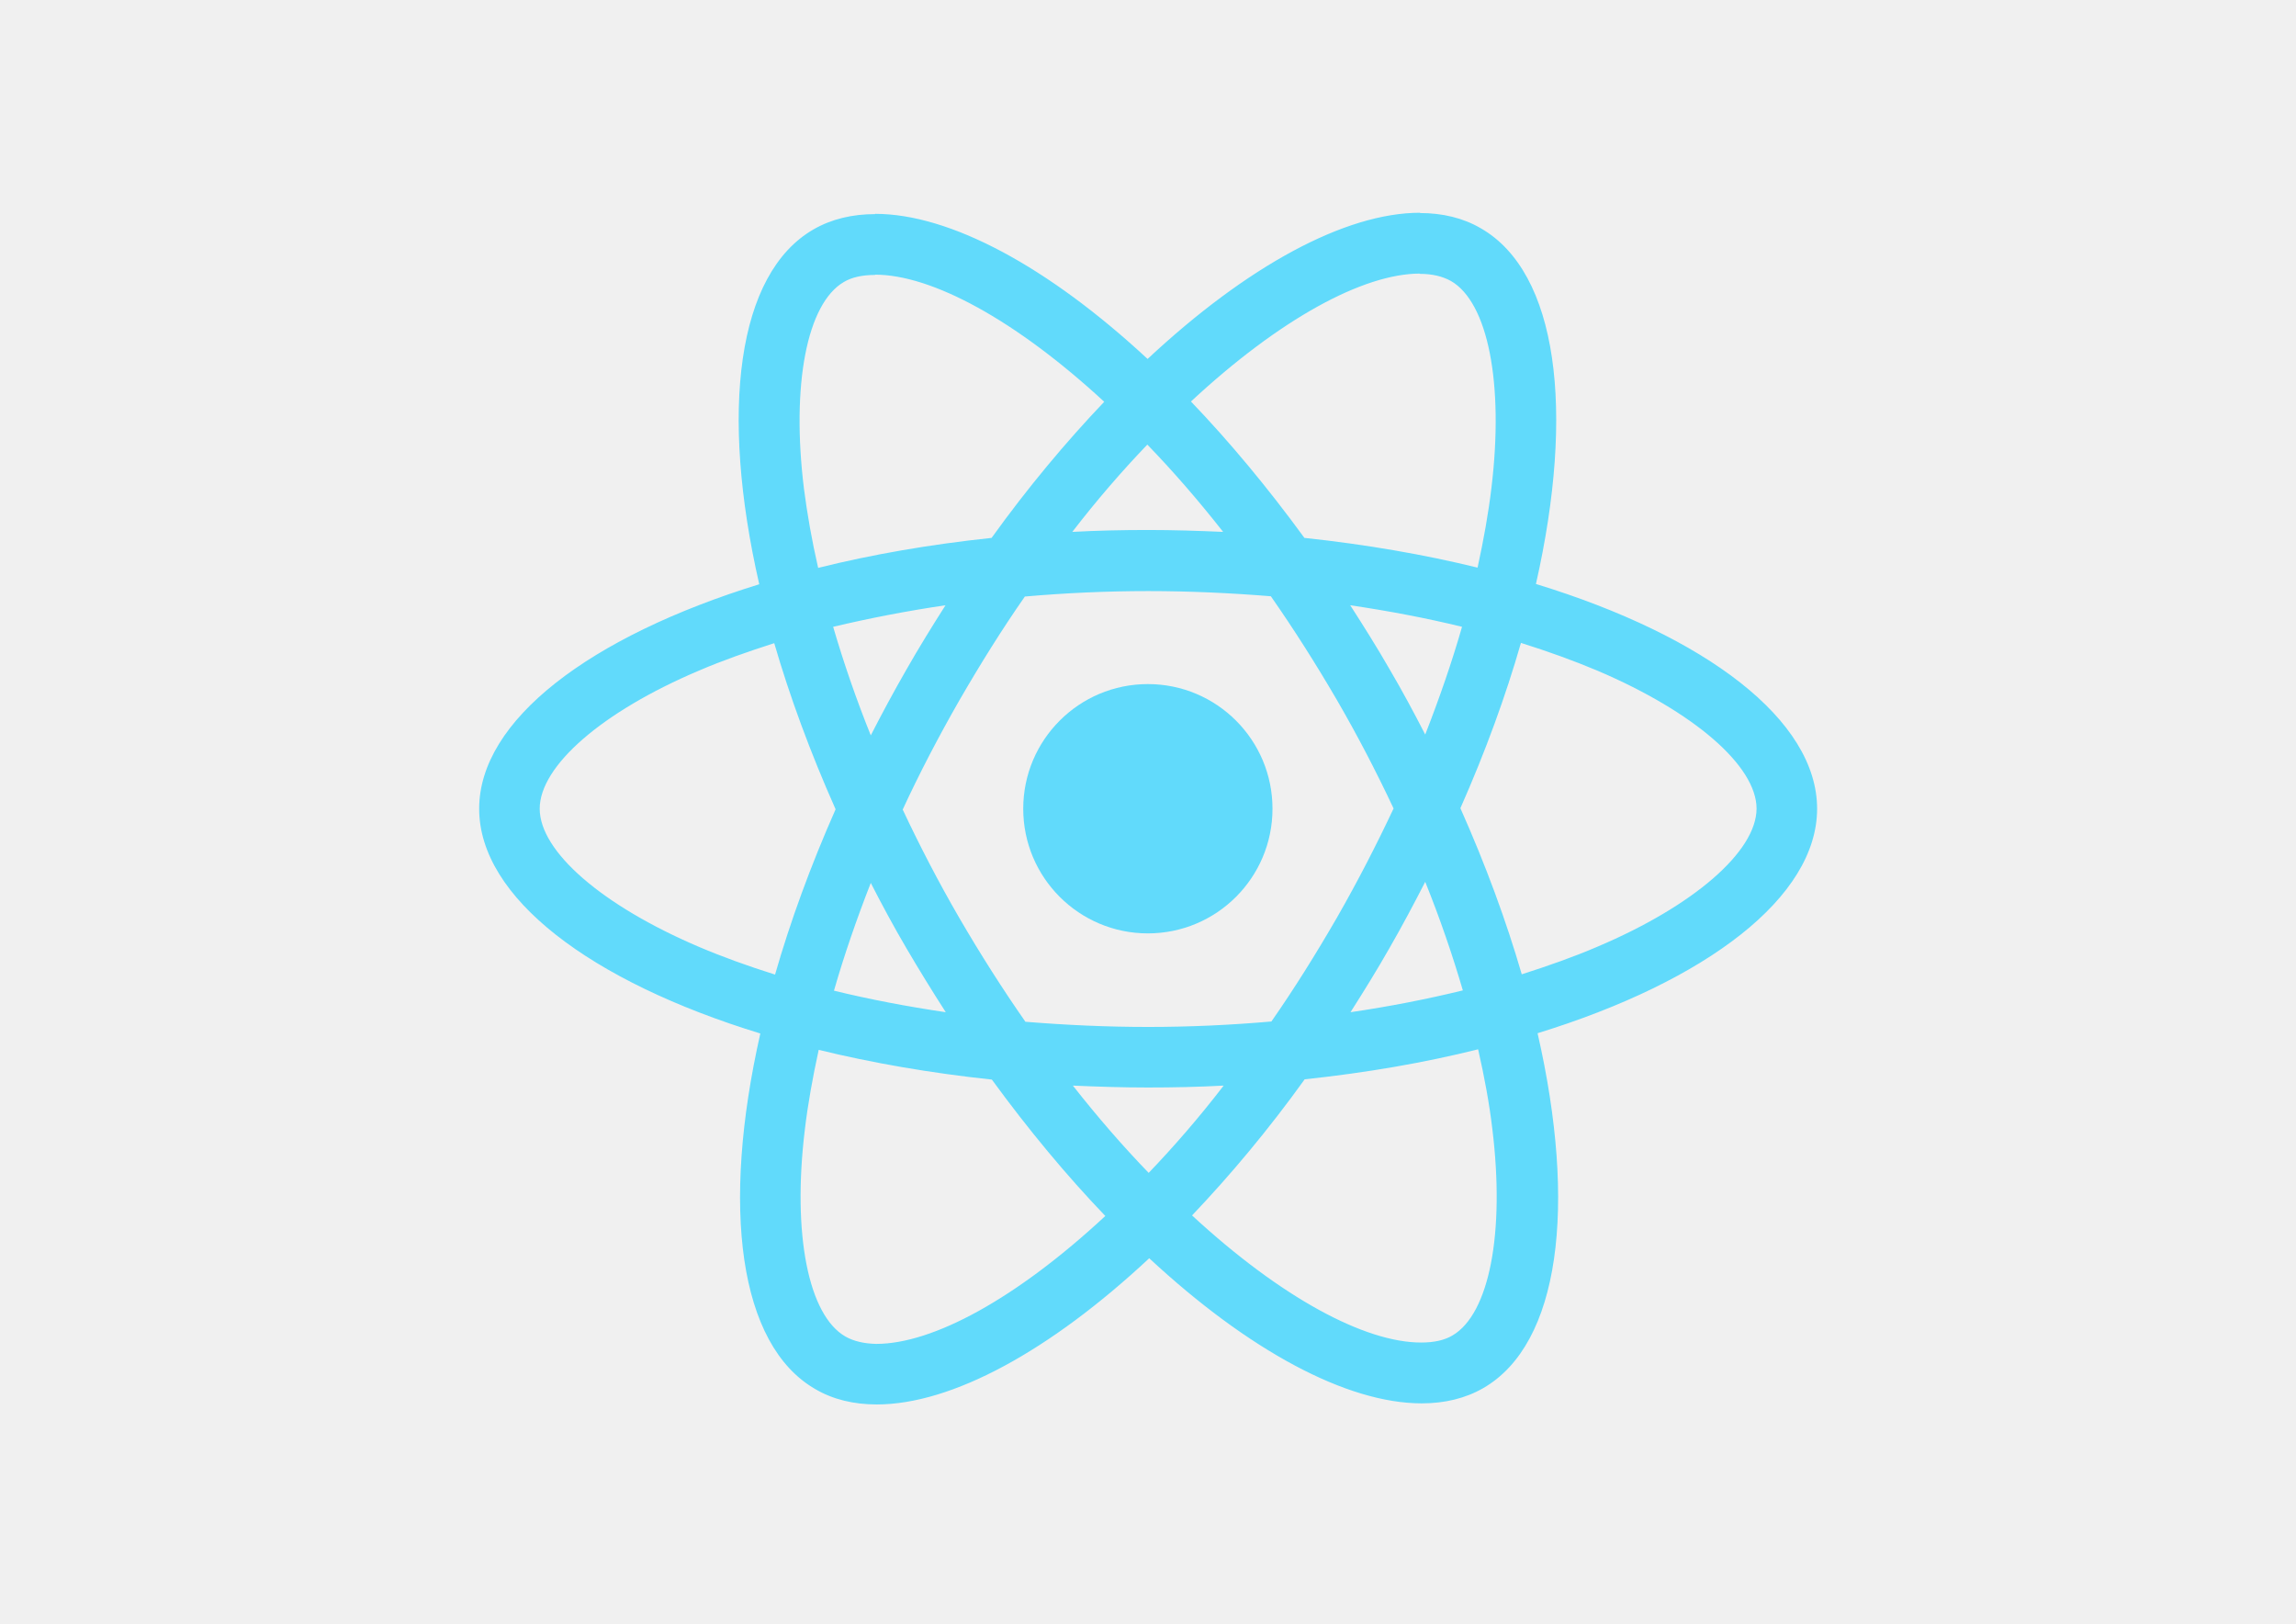
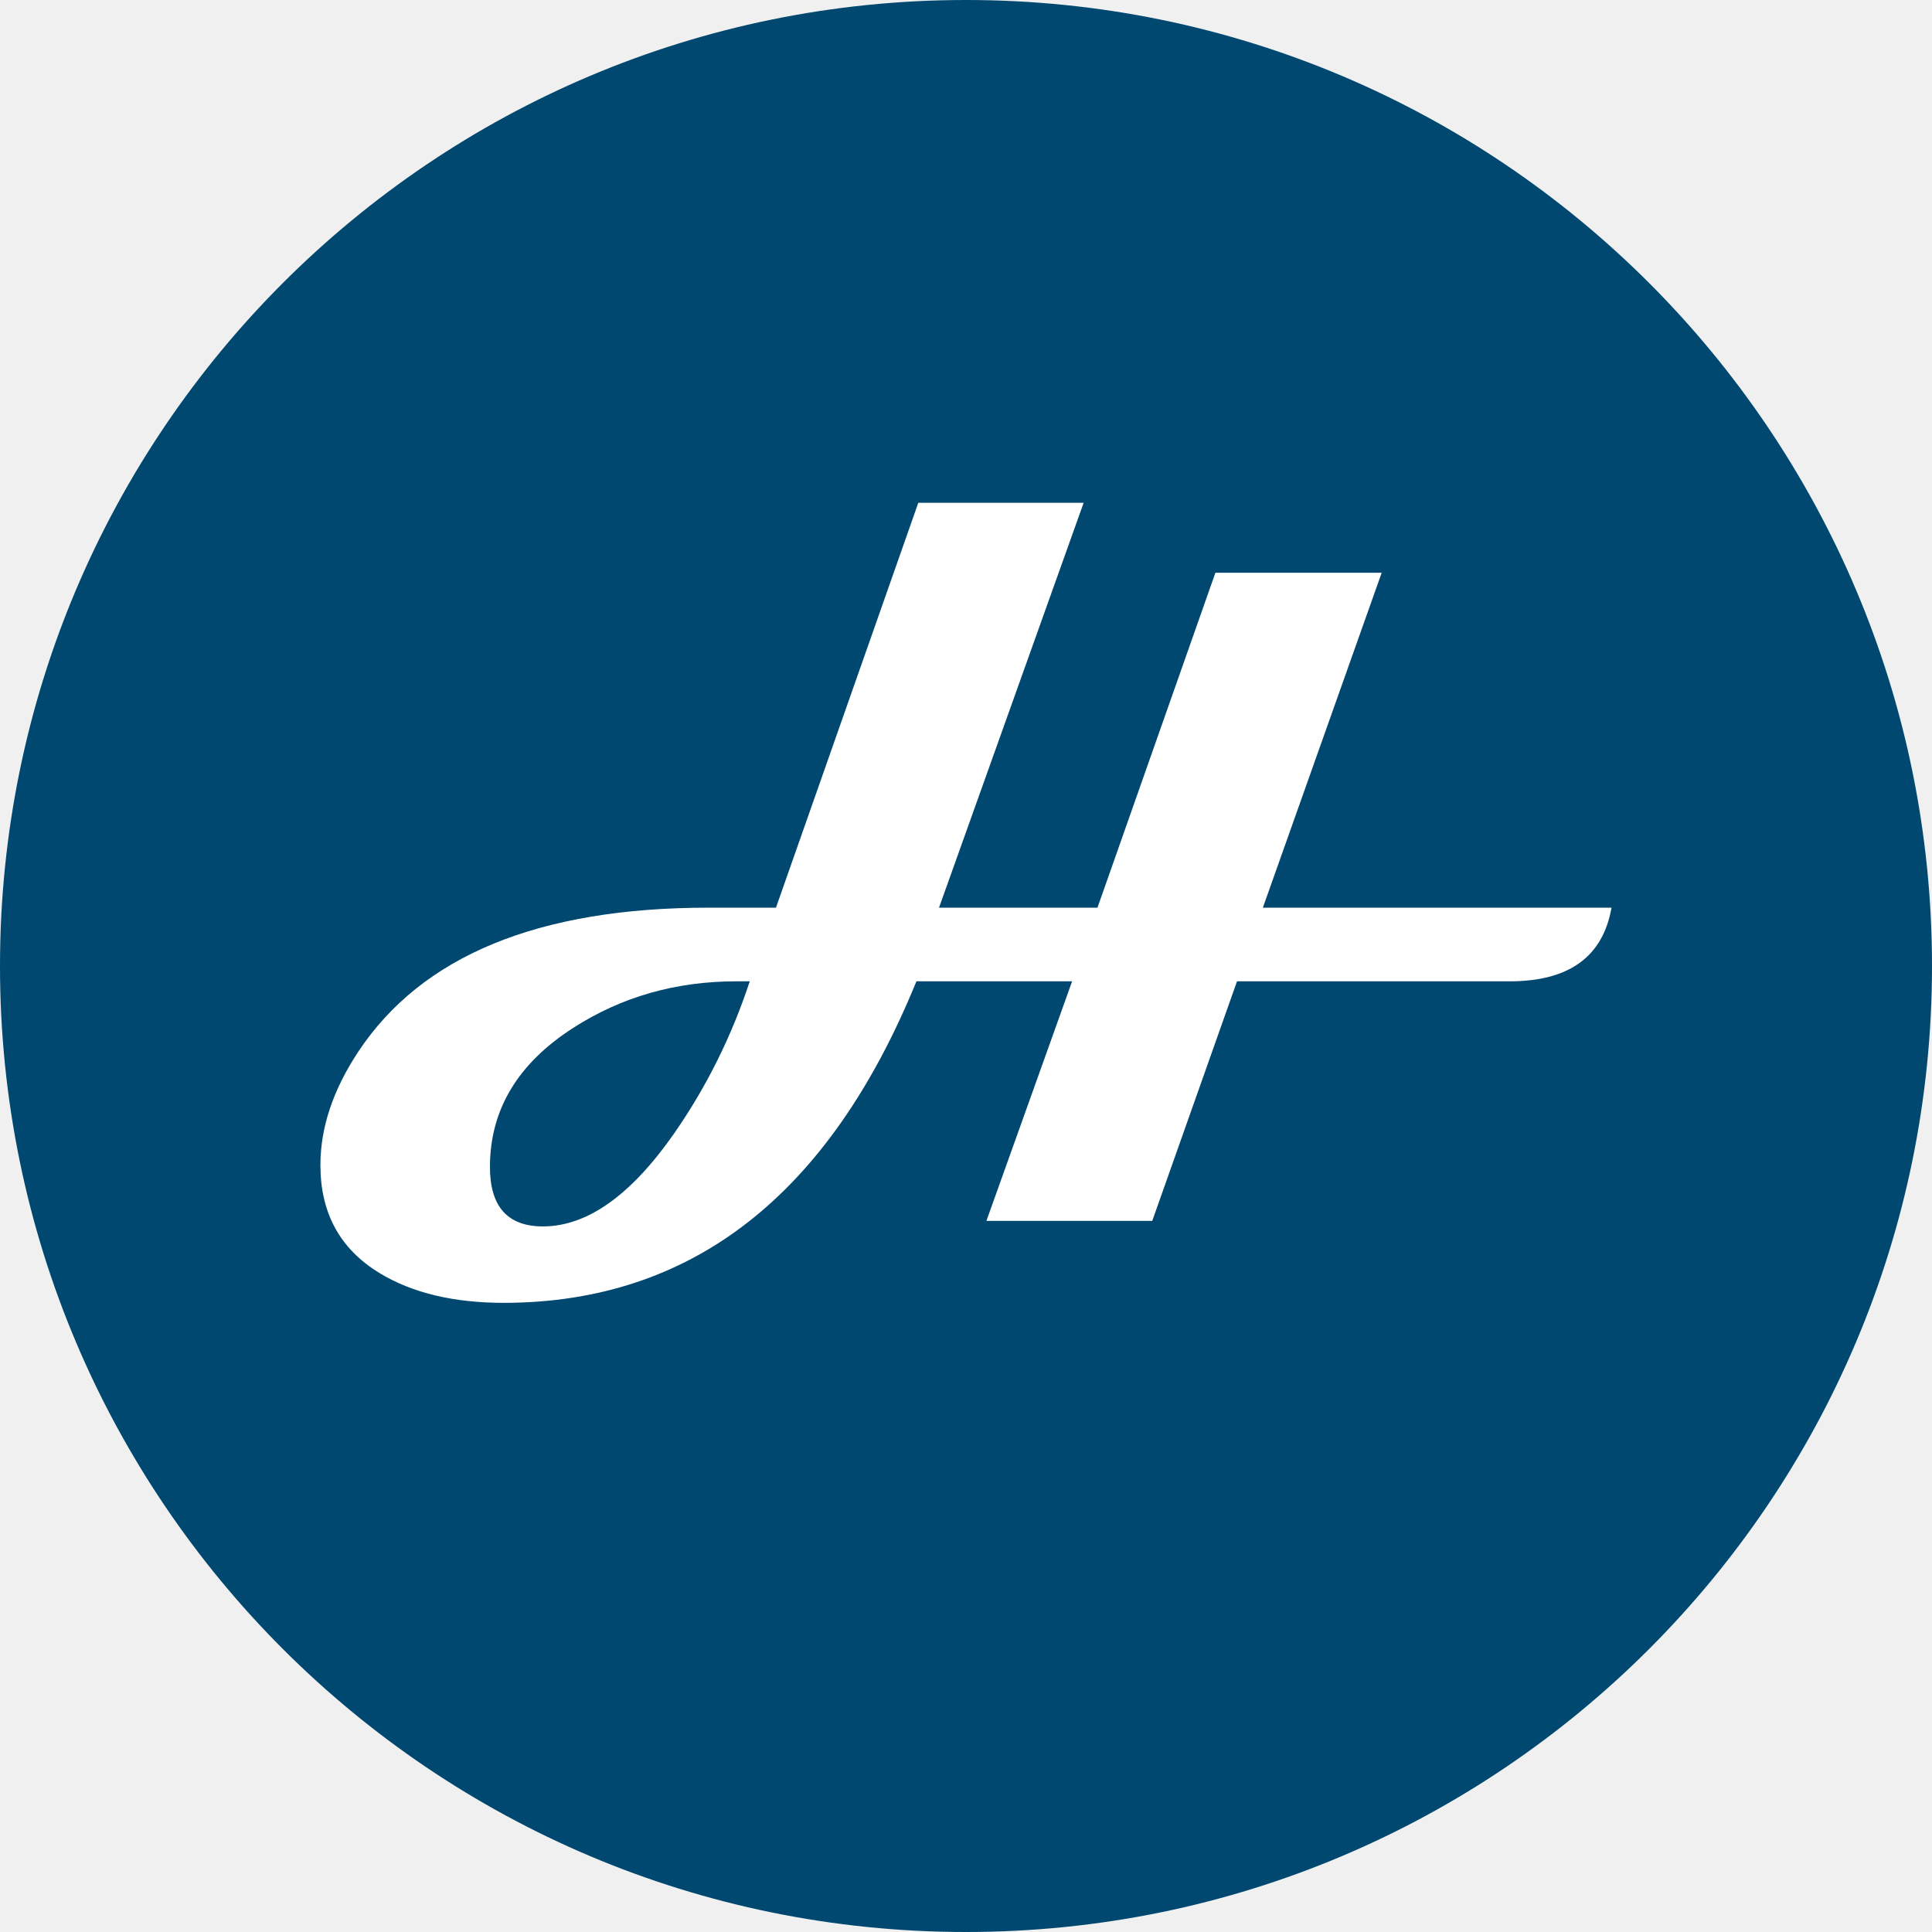
- <svg xmlns="http://www.w3.org/2000/svg" viewBox="0 0 841.9 595.3">
-   <g fill="#61DAFB">
-     <path d="M666.3 296.5c0-32.5-40.7-63.3-103.1-82.4 14.4-63.6 8-114.2-20.2-130.4-6.5-3.8-14.1-5.6-22.4-5.6v22.3c4.6 0 8.3.9 11.4 2.6 13.6 7.8 19.5 37.5 14.9 75.7-1.1 9.4-2.9 19.3-5.1 29.4-19.6-4.8-41-8.5-63.5-10.9-13.5-18.5-27.5-35.3-41.6-50 32.6-30.3 63.2-46.9 84-46.9V78c-27.5 0-63.5 19.6-99.9 53.6-36.4-33.8-72.4-53.2-99.9-53.2v22.3c20.7 0 51.4 16.5 84 46.6-14 14.7-28 31.4-41.3 49.9-22.6 2.4-44 6.1-63.6 11-2.3-10-4-19.7-5.2-29-4.7-38.2 1.1-67.9 14.6-75.8 3-1.8 6.9-2.6 11.5-2.6V78.5c-8.4 0-16 1.8-22.6 5.6-28.1 16.2-34.4 66.7-19.9 130.1-62.2 19.2-102.7 49.9-102.7 82.3 0 32.5 40.7 63.3 103.1 82.4-14.4 63.6-8 114.2 20.2 130.4 6.5 3.8 14.1 5.6 22.5 5.6 27.5 0 63.5-19.6 99.9-53.6 36.4 33.8 72.4 53.2 99.9 53.2 8.4 0 16-1.8 22.6-5.6 28.1-16.2 34.4-66.7 19.9-130.1 62-19.1 102.5-49.9 102.5-82.3zm-130.2-66.7c-3.7 12.9-8.3 26.2-13.5 39.5-4.1-8-8.4-16-13.1-24-4.6-8-9.5-15.8-14.4-23.4 14.2 2.1 27.9 4.7 41 7.9zm-45.8 106.5c-7.8 13.5-15.8 26.3-24.1 38.2-14.9 1.3-30 2-45.2 2-15.1 0-30.2-.7-45-1.9-8.3-11.9-16.4-24.6-24.2-38-7.6-13.1-14.5-26.4-20.8-39.8 6.2-13.4 13.2-26.8 20.7-39.9 7.8-13.5 15.8-26.3 24.1-38.2 14.9-1.3 30-2 45.2-2 15.1 0 30.2.7 45 1.9 8.3 11.9 16.4 24.6 24.2 38 7.6 13.1 14.5 26.4 20.8 39.8-6.3 13.4-13.2 26.8-20.7 39.9zm32.3-13c5.4 13.4 10 26.8 13.8 39.8-13.1 3.2-26.9 5.9-41.2 8 4.9-7.7 9.8-15.6 14.4-23.7 4.6-8 8.9-16.1 13-24.1zM421.2 430c-9.3-9.6-18.6-20.3-27.8-32 9 .4 18.2.7 27.5.7 9.4 0 18.7-.2 27.8-.7-9 11.7-18.3 22.4-27.5 32zm-74.4-58.9c-14.2-2.1-27.9-4.7-41-7.9 3.7-12.9 8.3-26.2 13.5-39.5 4.1 8 8.4 16 13.1 24 4.7 8 9.5 15.8 14.4 23.4zM420.7 163c9.3 9.6 18.6 20.3 27.8 32-9-.4-18.2-.7-27.5-.7-9.4 0-18.7.2-27.8.7 9-11.7 18.3-22.4 27.5-32zm-74 58.9c-4.9 7.7-9.8 15.6-14.4 23.7-4.6 8-8.9 16-13 24-5.4-13.4-10-26.8-13.8-39.8 13.1-3.1 26.9-5.8 41.2-7.9zm-90.5 125.2c-35.4-15.1-58.3-34.9-58.3-50.6 0-15.7 22.9-35.6 58.3-50.6 8.6-3.7 18-7 27.7-10.1 5.7 19.6 13.2 40 22.5 60.9-9.2 20.8-16.6 41.1-22.2 60.6-9.9-3.1-19.3-6.5-28-10.2zM310 490c-13.6-7.8-19.5-37.5-14.9-75.7 1.1-9.4 2.9-19.3 5.1-29.4 19.6 4.8 41 8.5 63.5 10.9 13.5 18.5 27.5 35.3 41.6 50-32.6 30.3-63.2 46.9-84 46.9-4.5-.1-8.3-1-11.3-2.7zm237.2-76.2c4.7 38.2-1.1 67.9-14.6 75.8-3 1.8-6.9 2.6-11.5 2.6-20.7 0-51.4-16.5-84-46.6 14-14.7 28-31.4 41.3-49.9 22.6-2.4 44-6.1 63.6-11 2.3 10.1 4.1 19.8 5.2 29.1zm38.5-66.7c-8.6 3.7-18 7-27.7 10.1-5.7-19.6-13.2-40-22.5-60.9 9.2-20.8 16.6-41.1 22.2-60.6 9.9 3.1 19.3 6.5 28.1 10.2 35.4 15.1 58.3 34.9 58.3 50.6-.1 15.7-23 35.6-58.4 50.6zM320.8 78.4z" />
-     <circle cx="420.9" cy="296.5" r="45.7" />
-     <path d="M520.5 78.1z" />
-   </g>
+ <svg xmlns="http://www.w3.org/2000/svg" id="Layer_1" data-name="Layer 1" viewBox="0 0 512 512">
+   <defs>
+     <style>
+       .cls-1 {
+         fill: #fff;
+       }
+ 
+       .cls-1, .cls-2 {
+         stroke-width: 0px;
+       }
+ 
+       .cls-2 {
+         fill: #004870;
+       }
+     </style>
+   </defs>
+   <circle class="cls-2" cx="256" cy="256" r="256" />
+   <path class="cls-1" d="M427.07,240.53c-2.28,13.02-11.27,19.53-26.98,19.53h-72.27l-22.46,63.48h-43.95l22.71-63.48h-41.26c-23.11,56.72-59.53,85.12-109.25,85.21-13.43,0-24.46-2.65-33.08-7.93-10.42-6.35-15.62-15.87-15.62-28.56,0-9.93,3.34-19.94,10.01-30.03,16.85-25.47,47.81-38.21,92.9-38.21h17.82l37.72-107.3h43.82l-38.33,107.3h41.99l31.25-88.75h44.07l-31.49,88.75h92.41ZM198.68,260.06h-3.54c-16.03,0-30.44,4.11-43.21,12.33-14.73,9.44-22.09,21.73-22.09,36.87,0,10.5,4.68,15.75,14.04,15.75,11.72,0,23.32-8.22,34.79-24.66,8.54-12.29,15.22-25.71,20.02-40.28Z" />
</svg>
